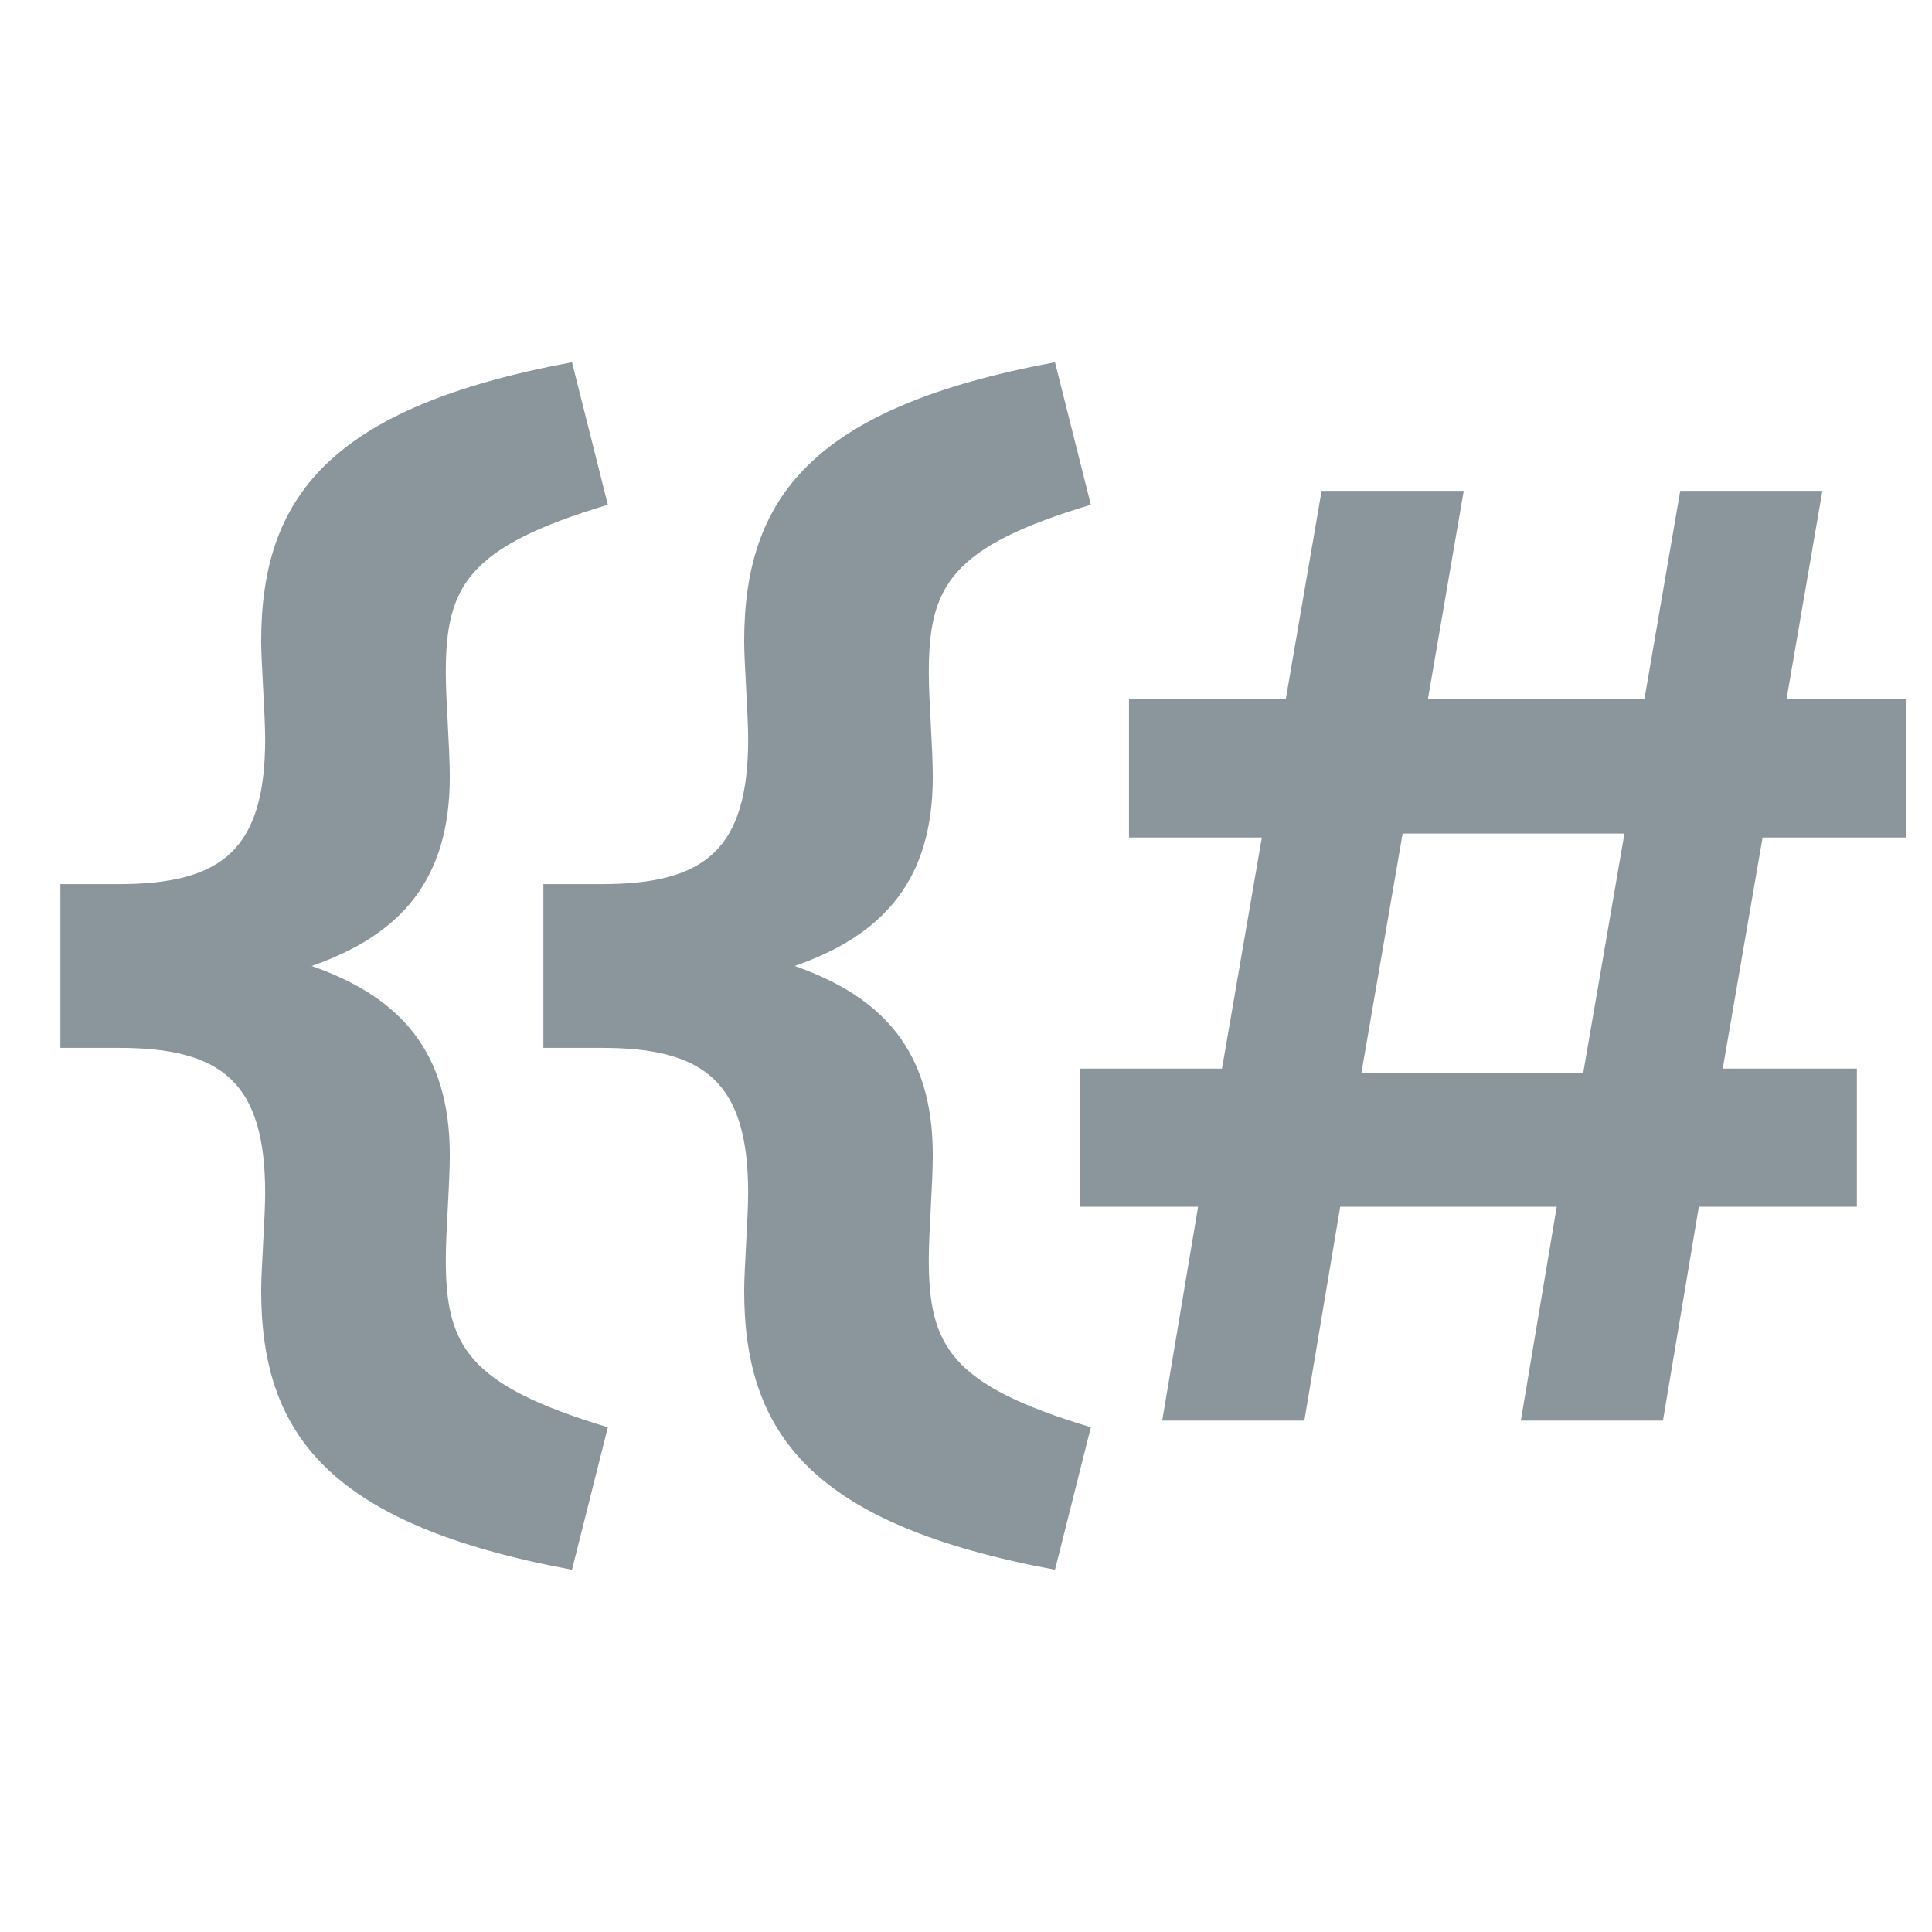
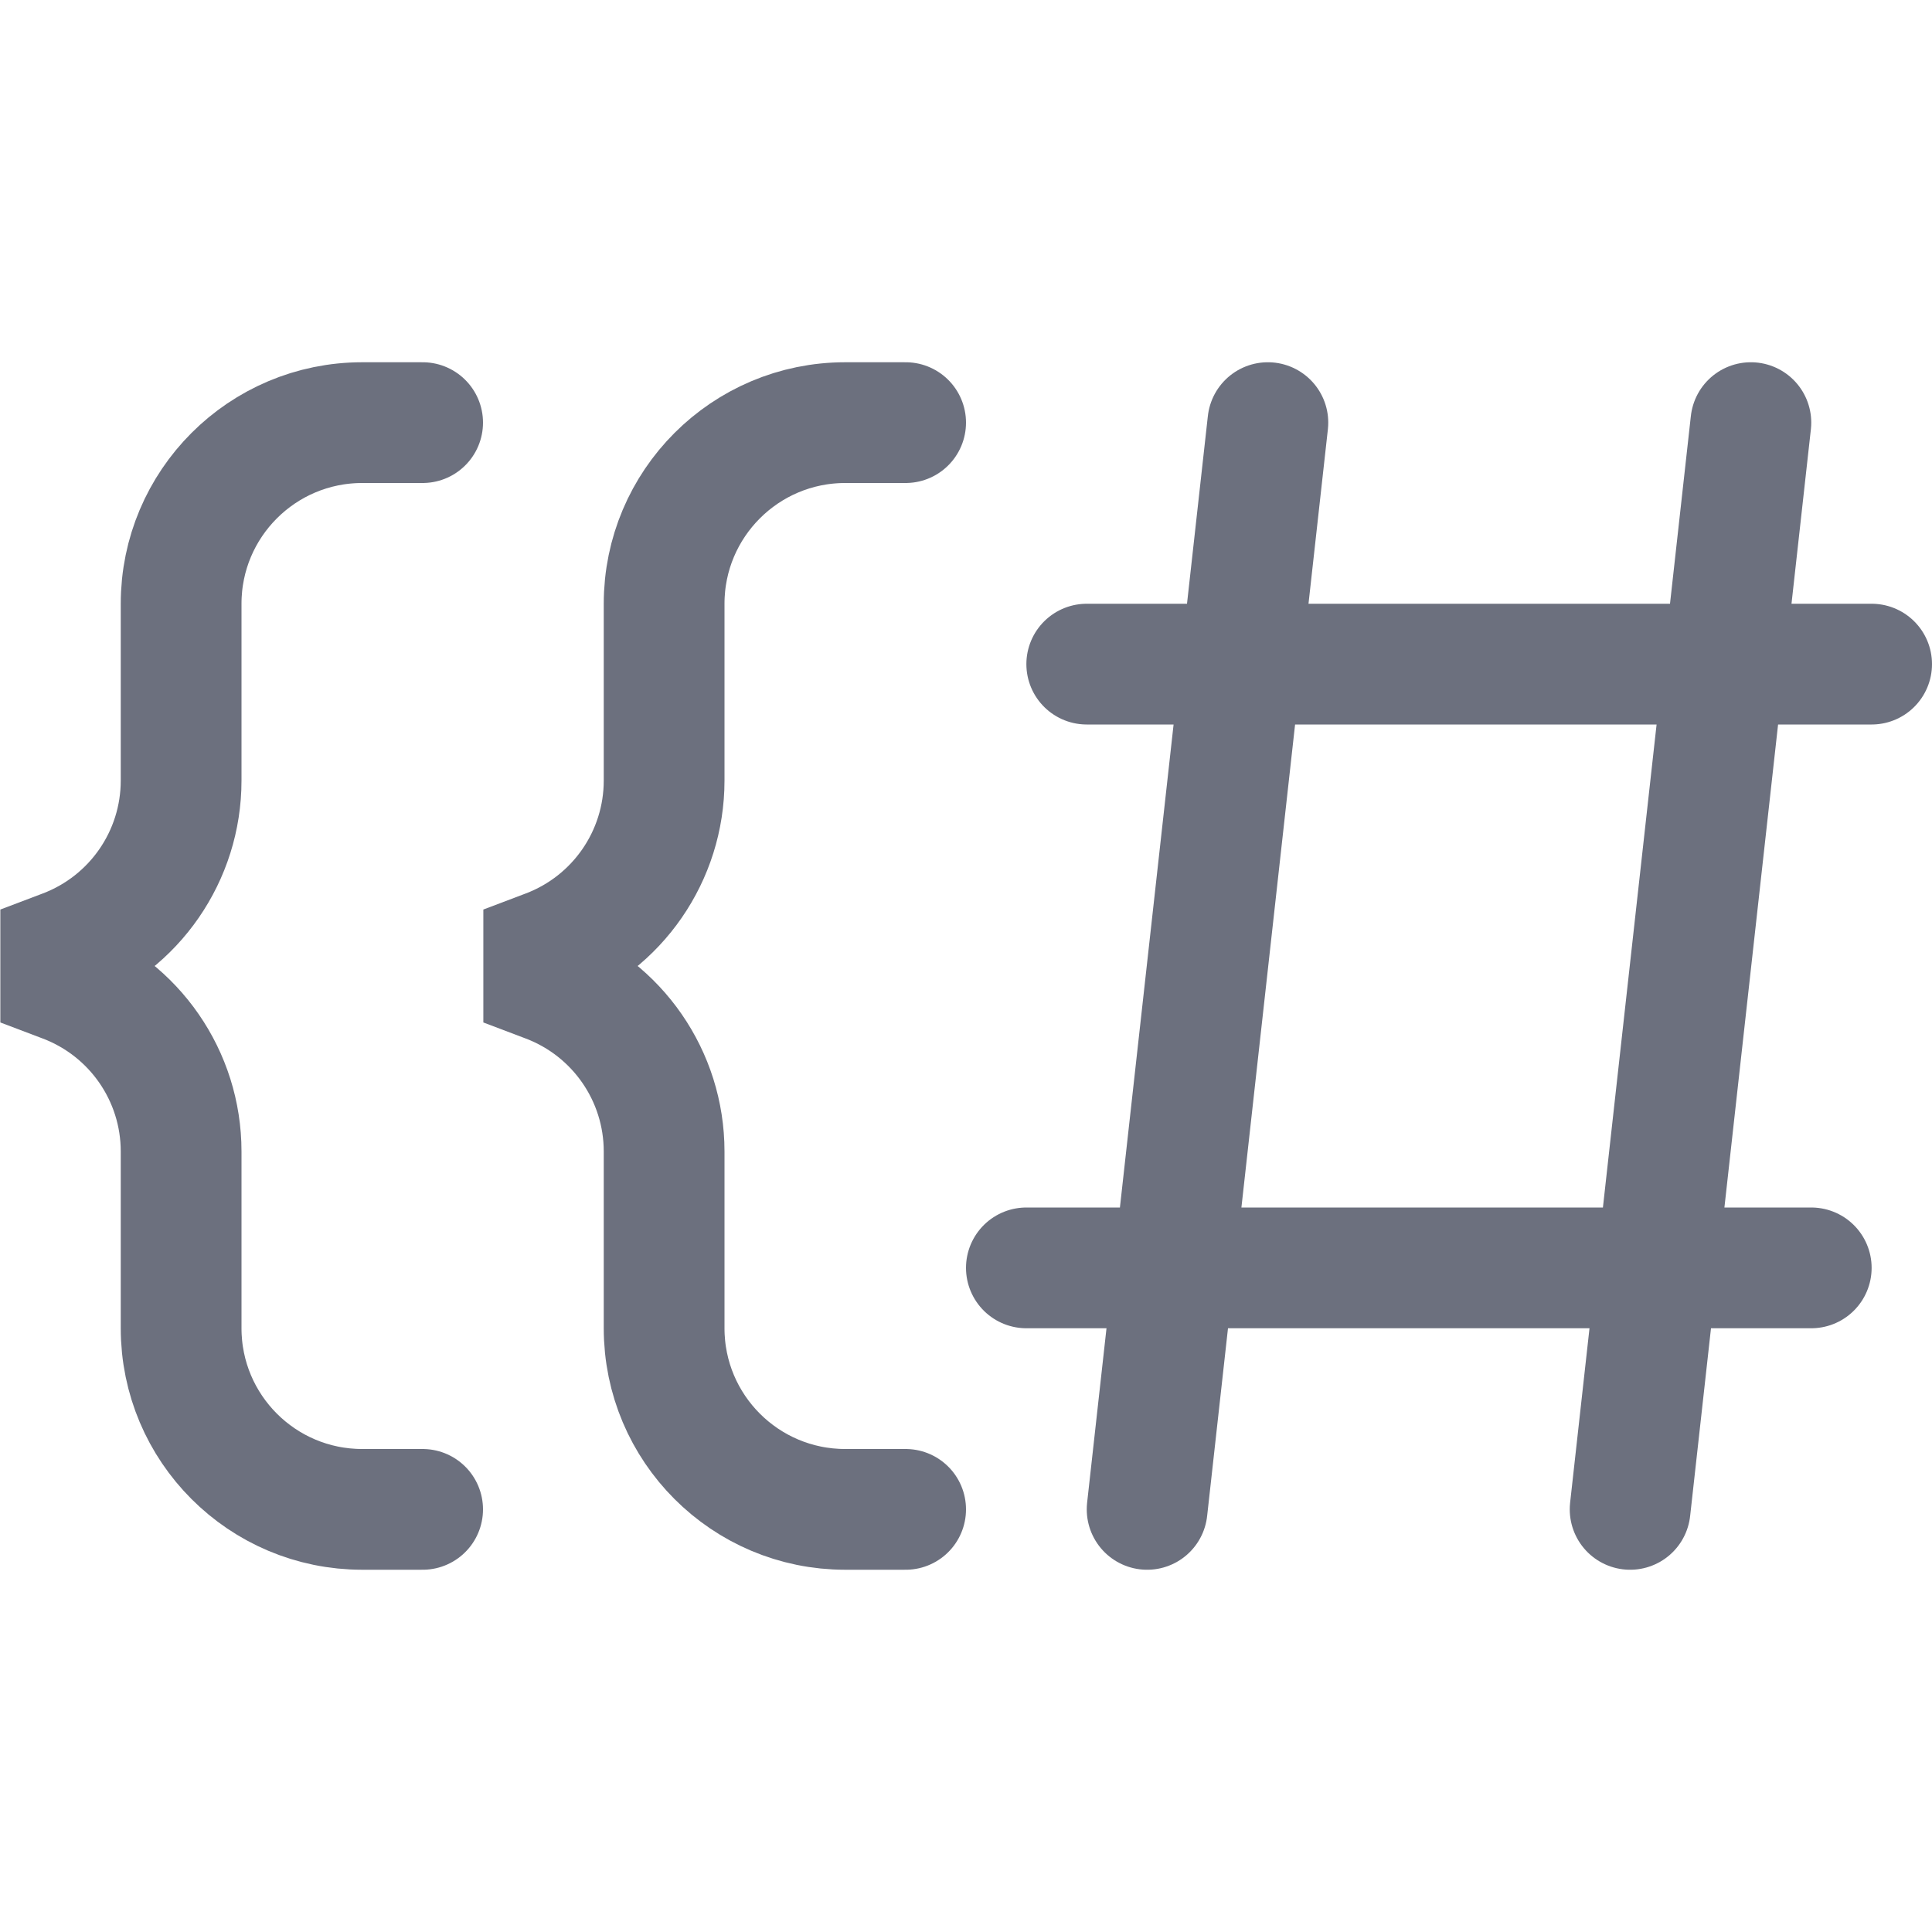
- <svg xmlns="http://www.w3.org/2000/svg" width="16" height="16" viewBox="0 0 16 16">
-   <g fill="none" fill-opacity=".9" fill-rule="evenodd">
-     <path fill="#7F8B91" d="M15.378 8.85L15.378 9.994 14.069 9.994 13.772 11.765 12.595 11.765 12.892 9.994 11.099 9.994 10.802 11.765 9.625 11.765 9.922 9.994 8.943 9.994 8.943 8.85 10.12 8.85 10.45 6.936 9.35 6.936 9.35 5.792 10.648 5.792 10.945 4.065 12.122 4.065 11.825 5.792 13.618 5.792 13.915 4.065 15.092 4.065 14.795 5.792 15.785 5.792 15.785 6.936 14.597 6.936 14.267 8.85 15.378 8.85zM11.616 6.903L11.275 8.883 13.112 8.883 13.453 6.903 11.616 6.903zM4.737 13C2.724 12.626 2.163 11.879 2.163 10.687 2.163 10.512 2.196 10.079 2.196 9.881 2.196 8.97 1.844 8.678.986 8.678L.5 8.678.5 7.322.986 7.322C1.844 7.322 2.196 7.03 2.196 6.119 2.196 5.921 2.163 5.488 2.163 5.313 2.163 4.121 2.724 3.374 4.737 3L5.034 4.18C3.868 4.53 3.692 4.857 3.692 5.57 3.692 5.804 3.725 6.189 3.725 6.435 3.725 7.287 3.318 7.743 2.581 8 3.318 8.257 3.725 8.713 3.725 9.565 3.725 9.811 3.692 10.196 3.692 10.43 3.692 11.143 3.868 11.47 5.034 11.82L4.737 13z" />
-     <path fill="#7F8B91" d="M8.737,13 C6.724,12.626 6.163,11.879 6.163,10.687 C6.163,10.512 6.196,10.079 6.196,9.881 C6.196,8.97 5.844,8.678 4.986,8.678 L4.5,8.678 L4.5,7.322 L4.986,7.322 C5.844,7.322 6.196,7.03 6.196,6.119 C6.196,5.921 6.163,5.488 6.163,5.313 C6.163,4.121 6.724,3.374 8.737,3 L9.034,4.18 C7.868,4.53 7.692,4.857 7.692,5.57 C7.692,5.804 7.725,6.189 7.725,6.435 C7.725,7.287 7.318,7.743 6.581,8 C7.318,8.257 7.725,8.713 7.725,9.565 C7.725,9.811 7.692,10.196 7.692,10.43 C7.692,11.143 7.868,11.47 9.034,11.82 L8.737,13 Z" />
-   </g>
+ <svg xmlns="http://www.w3.org/2000/svg" width="16" height="16" viewBox="0 0 16 16" fill="none">
+   <path d="M10.5 3.5L9.5 12.5M14.5 3.5L13.5 12.5M15.5 5.5H9M15 10.5H8.5" stroke="#6C707E" stroke-linecap="round" />
+   <path d="M3.5 12.5H3C2.171 12.5 1.5 11.828 1.5 11V9.536C1.5 8.912 1.114 8.354 0.531 8.133L0.18 8L0.531 7.867C1.114 7.646 1.5 7.088 1.5 6.464V5C1.5 4.172 2.171 3.5 3 3.5H3.5" stroke="#6C707E" stroke-linecap="round" stroke-linejoin="bevel" />
+   <path d="M7.5 12.5H7C6.171 12.5 5.5 11.828 5.5 11V9.536C5.5 8.912 5.114 8.354 4.531 8.133L4.18 8L4.531 7.867C5.114 7.646 5.5 7.088 5.5 6.464V5C5.5 4.172 6.171 3.5 7 3.5H7.5" stroke="#6C707E" stroke-linecap="round" stroke-linejoin="bevel" />
</svg>
